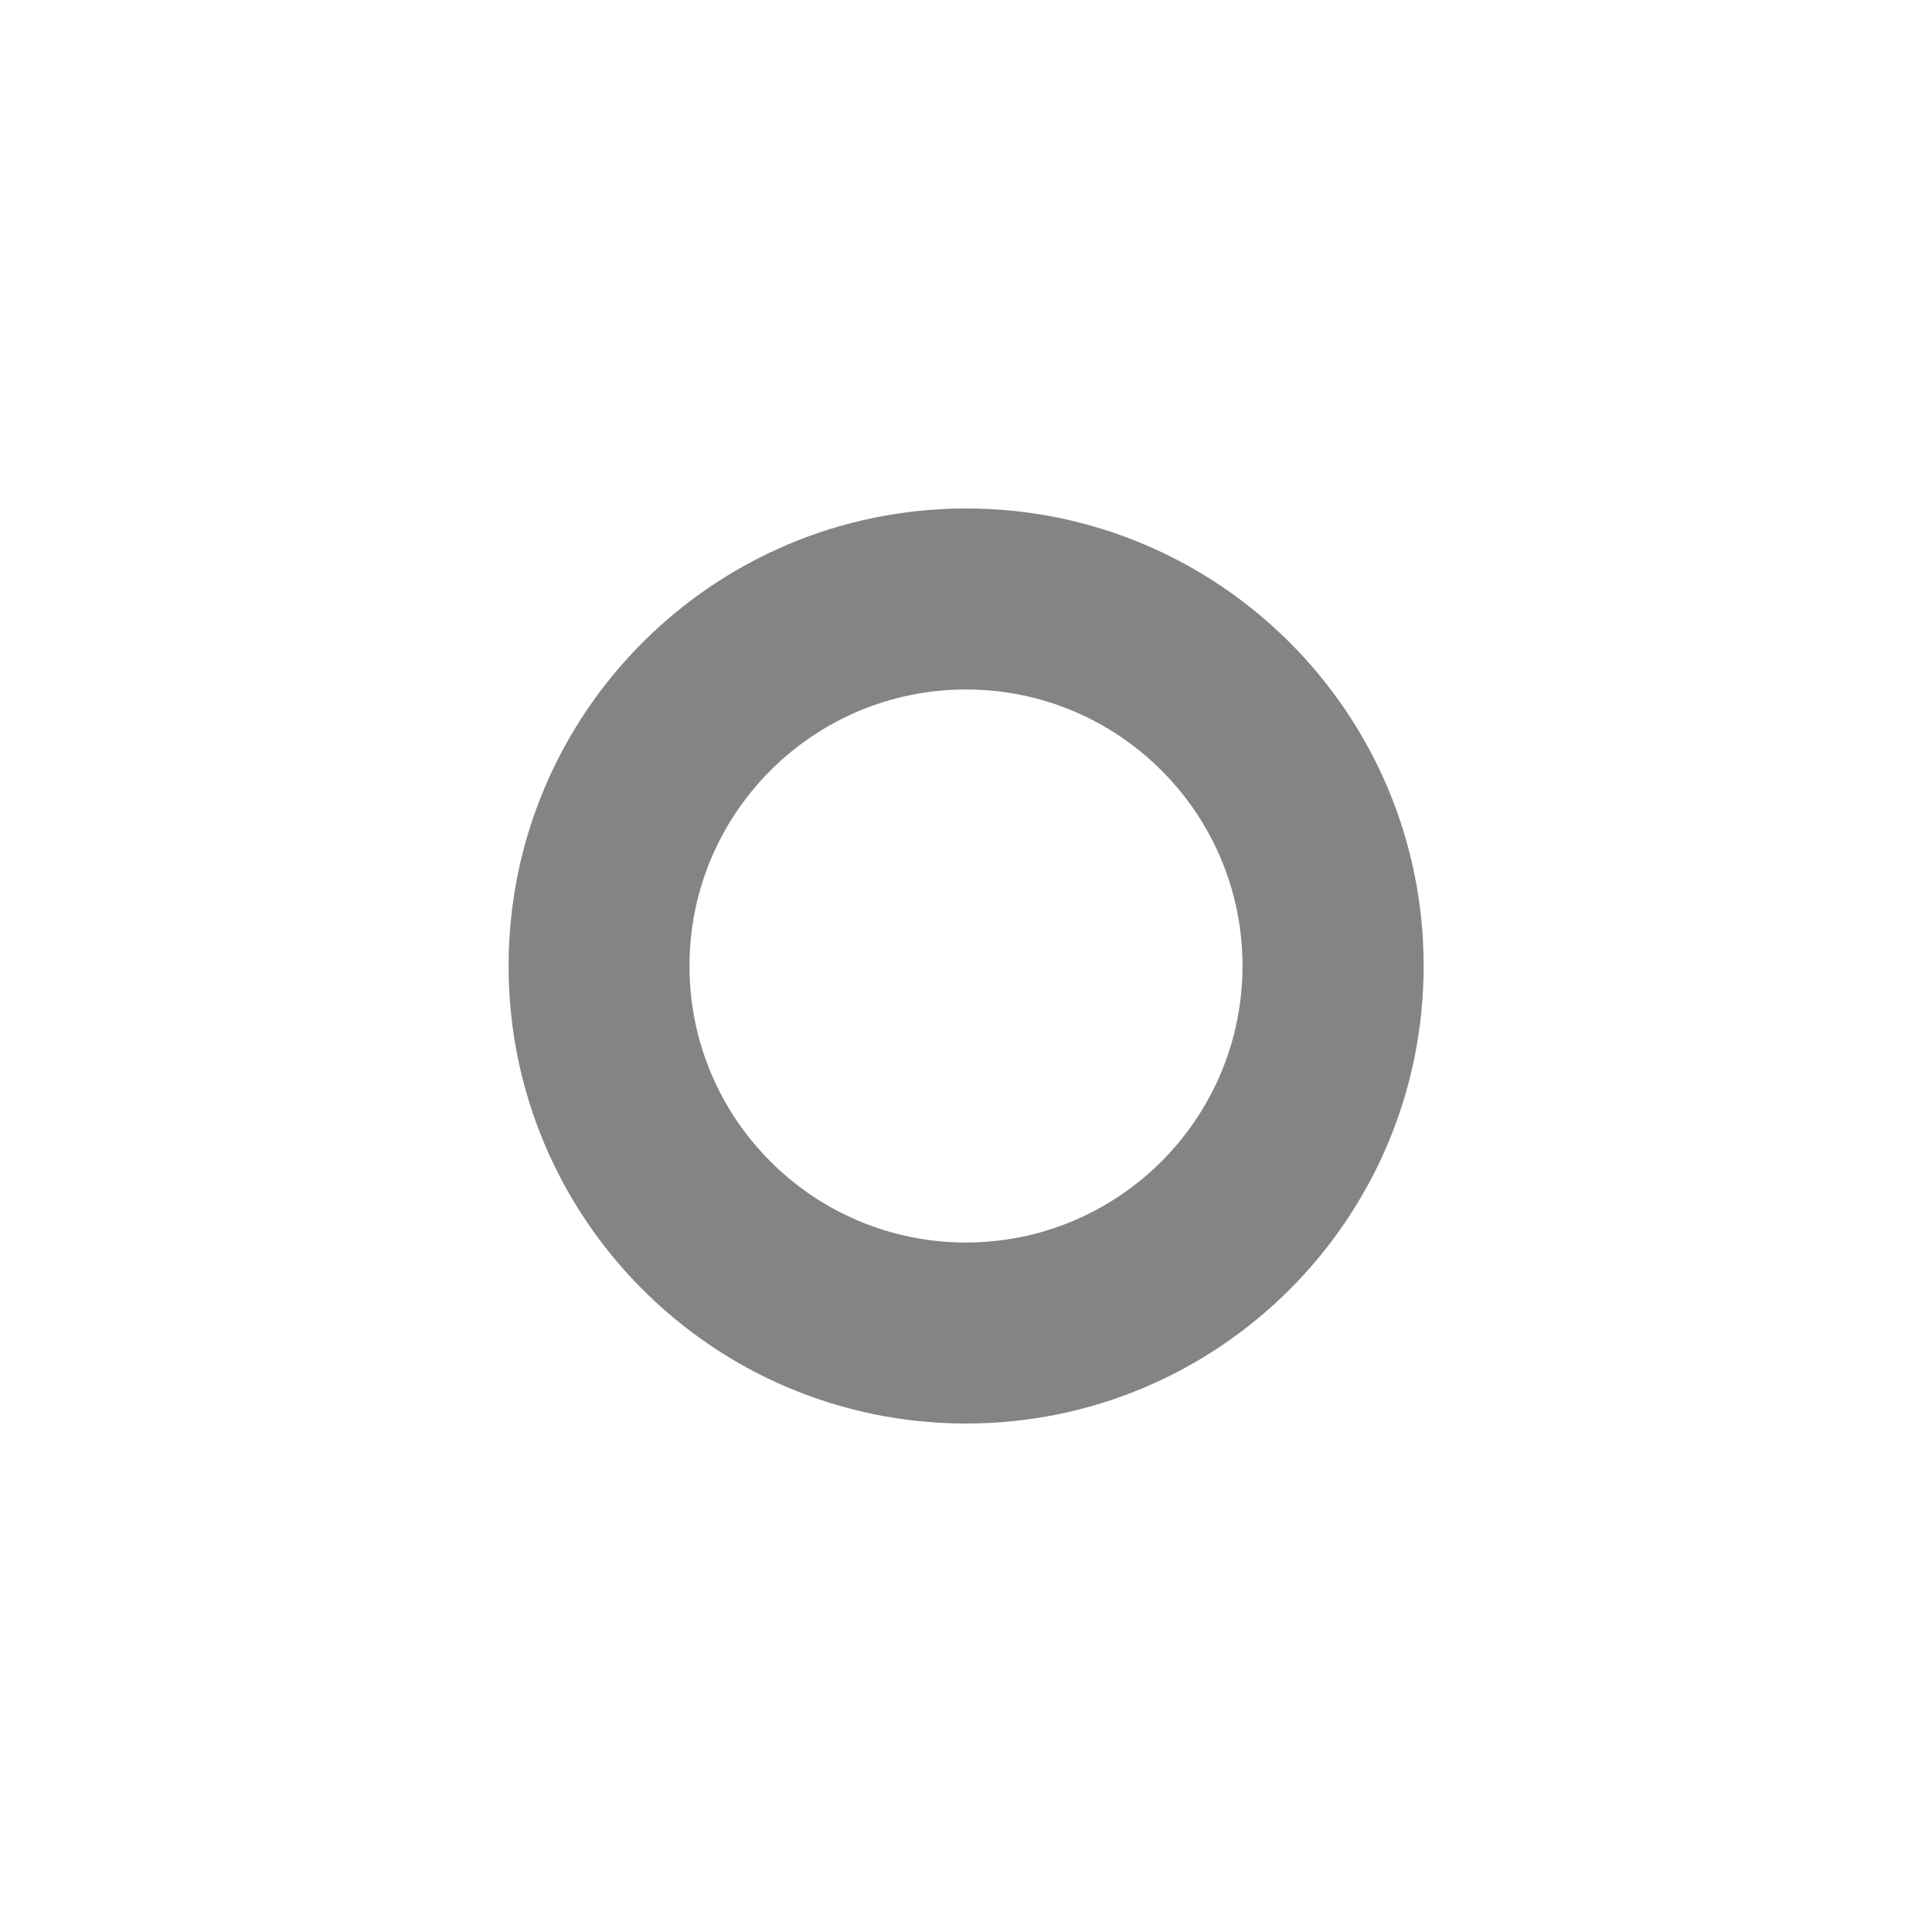
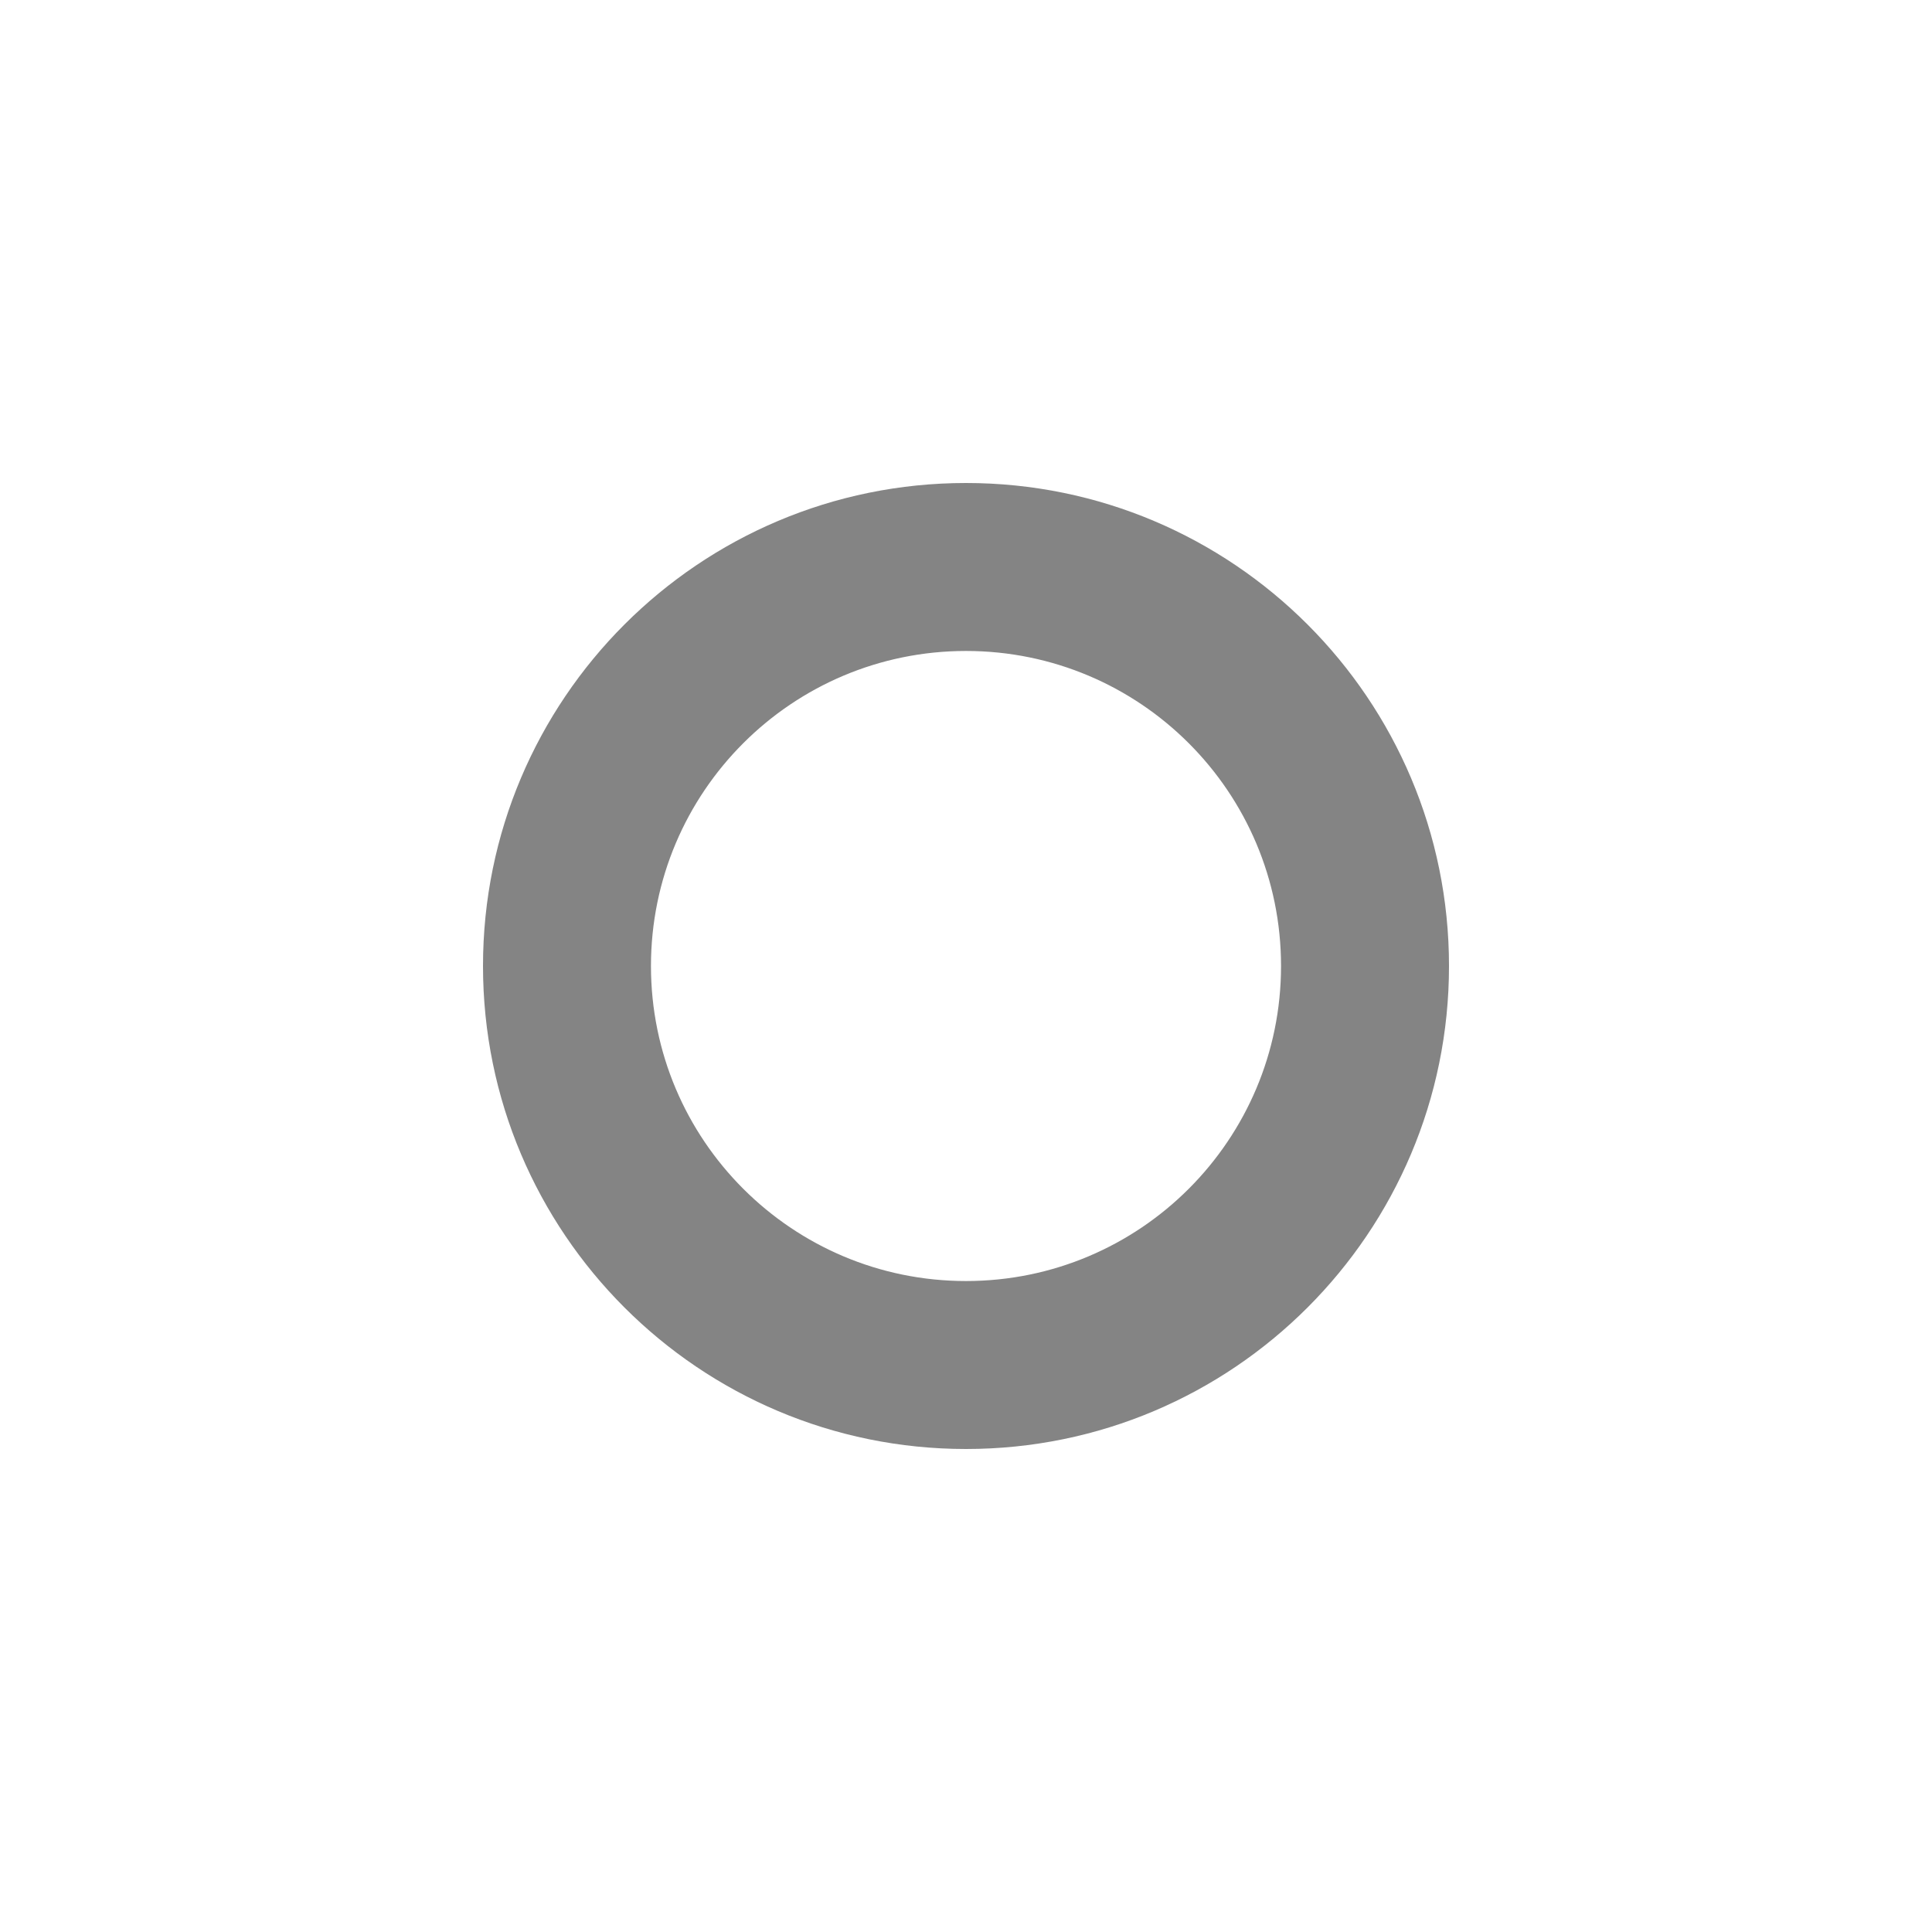
- <svg xmlns="http://www.w3.org/2000/svg" viewBox="0 0 16 16">
-   <defs>
-     <style>.icon-canvas-transparent,.icon-vs-out{fill:#f6f6f6;}.icon-canvas-transparent{opacity:0;}.icon-disabled-grey{fill:#848484;}</style>
-   </defs>
-   <g id="canvas">
-     <path class="icon-canvas-transparent" d="M16,0V16H0V0Z" />
-   </g>
-   <g id="outline" style="display: none;">
-     <path class="icon-vs-out" d="M12.632,8A4.632,4.632,0,1,1,8,3.368,4.638,4.638,0,0,1,12.632,8Z" />
-   </g>
-   <g id="iconBg">
-     <path class="icon-disabled-grey" d="M8,4.211A3.789,3.789,0,1,0,11.79,8,3.788,3.788,0,0,0,8,4.211ZM8,10.29A2.29,2.29,0,1,1,10.29,8,2.292,2.292,0,0,1,8,10.29Z" />
-   </g>
+ <svg xmlns="http://www.w3.org/2000/svg" width="16" height="16" viewBox="0 0 16 16" fill="none">
+   <path fill-rule="evenodd" clip-rule="evenodd" d="M8 12C10.209 12 12 10.209 12 8C12 5.791 10.209 4 8 4C5.791 4 4 5.791 4 8C4 10.209 5.791 12 8 12ZM10.609 8C10.609 9.441 9.441 10.609 8 10.609C6.559 10.609 5.391 9.441 5.391 8C5.391 6.559 6.559 5.391 8 5.391C9.441 5.391 10.609 6.559 10.609 8ZM8 5.246C9.521 5.246 10.754 6.479 10.754 8C10.754 8 10.754 8 10.754 8C10.754 6.479 9.521 5.246 8 5.246Z" fill="#848484" />
</svg>
